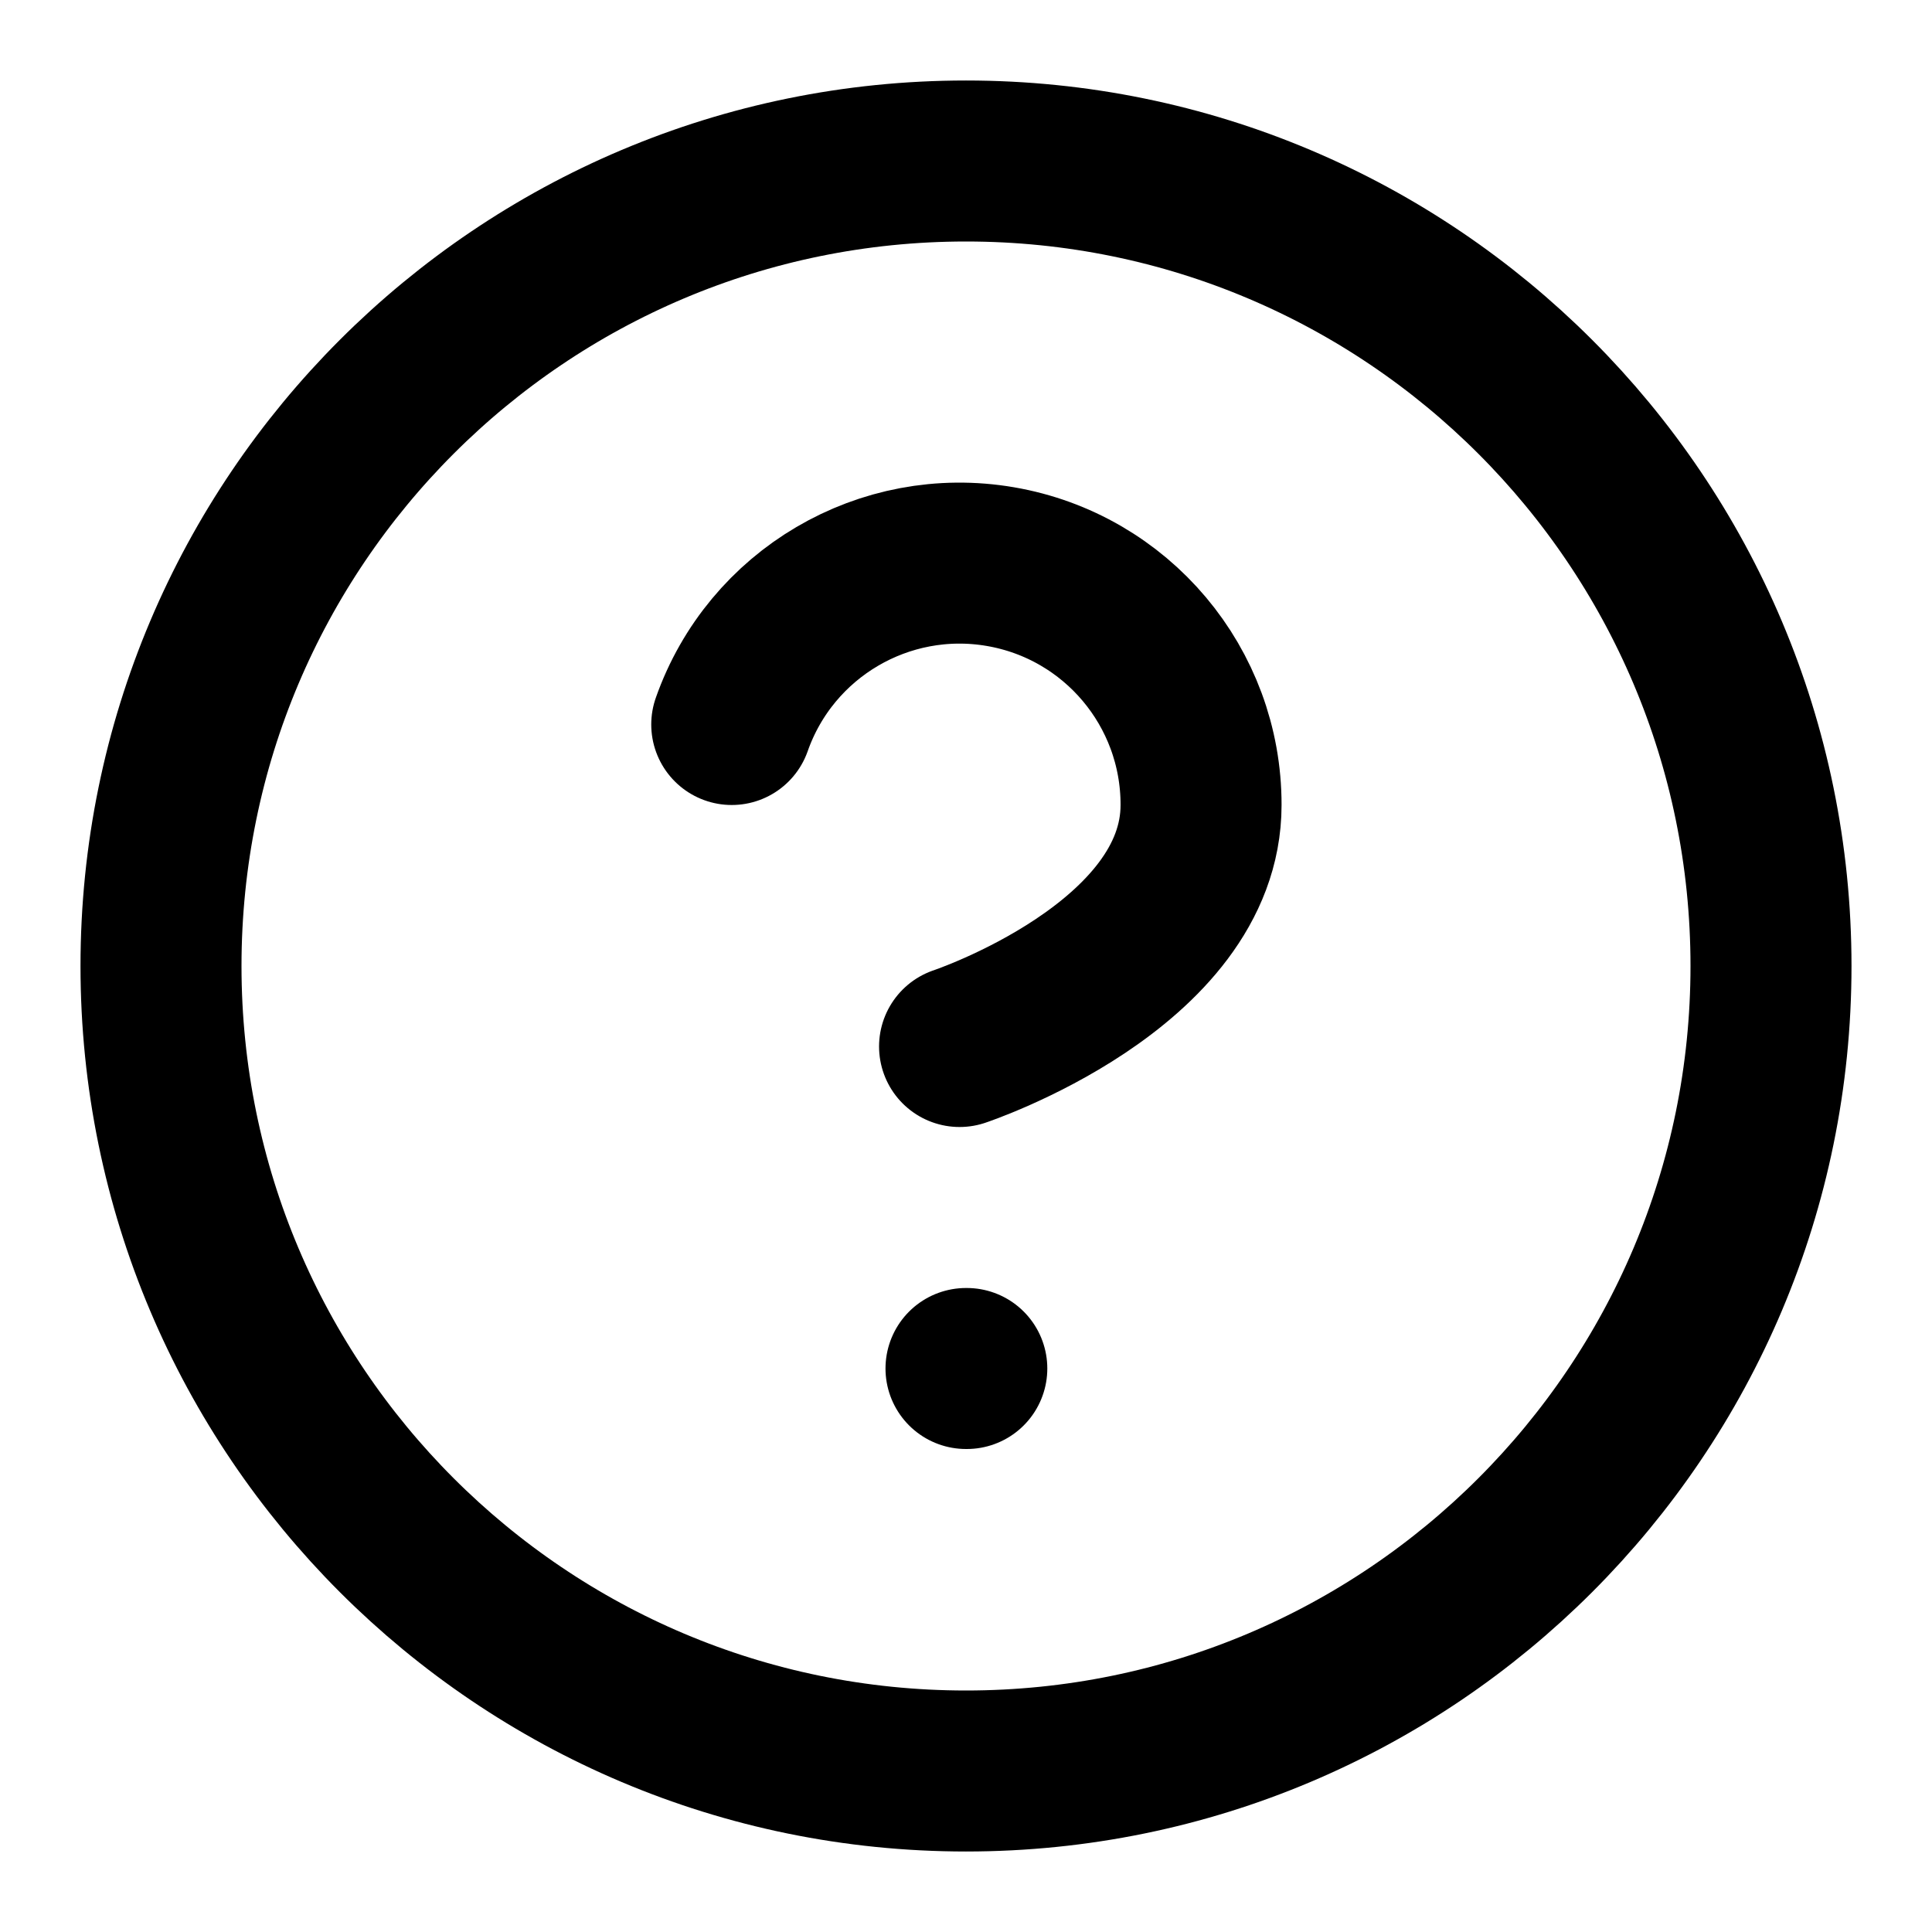
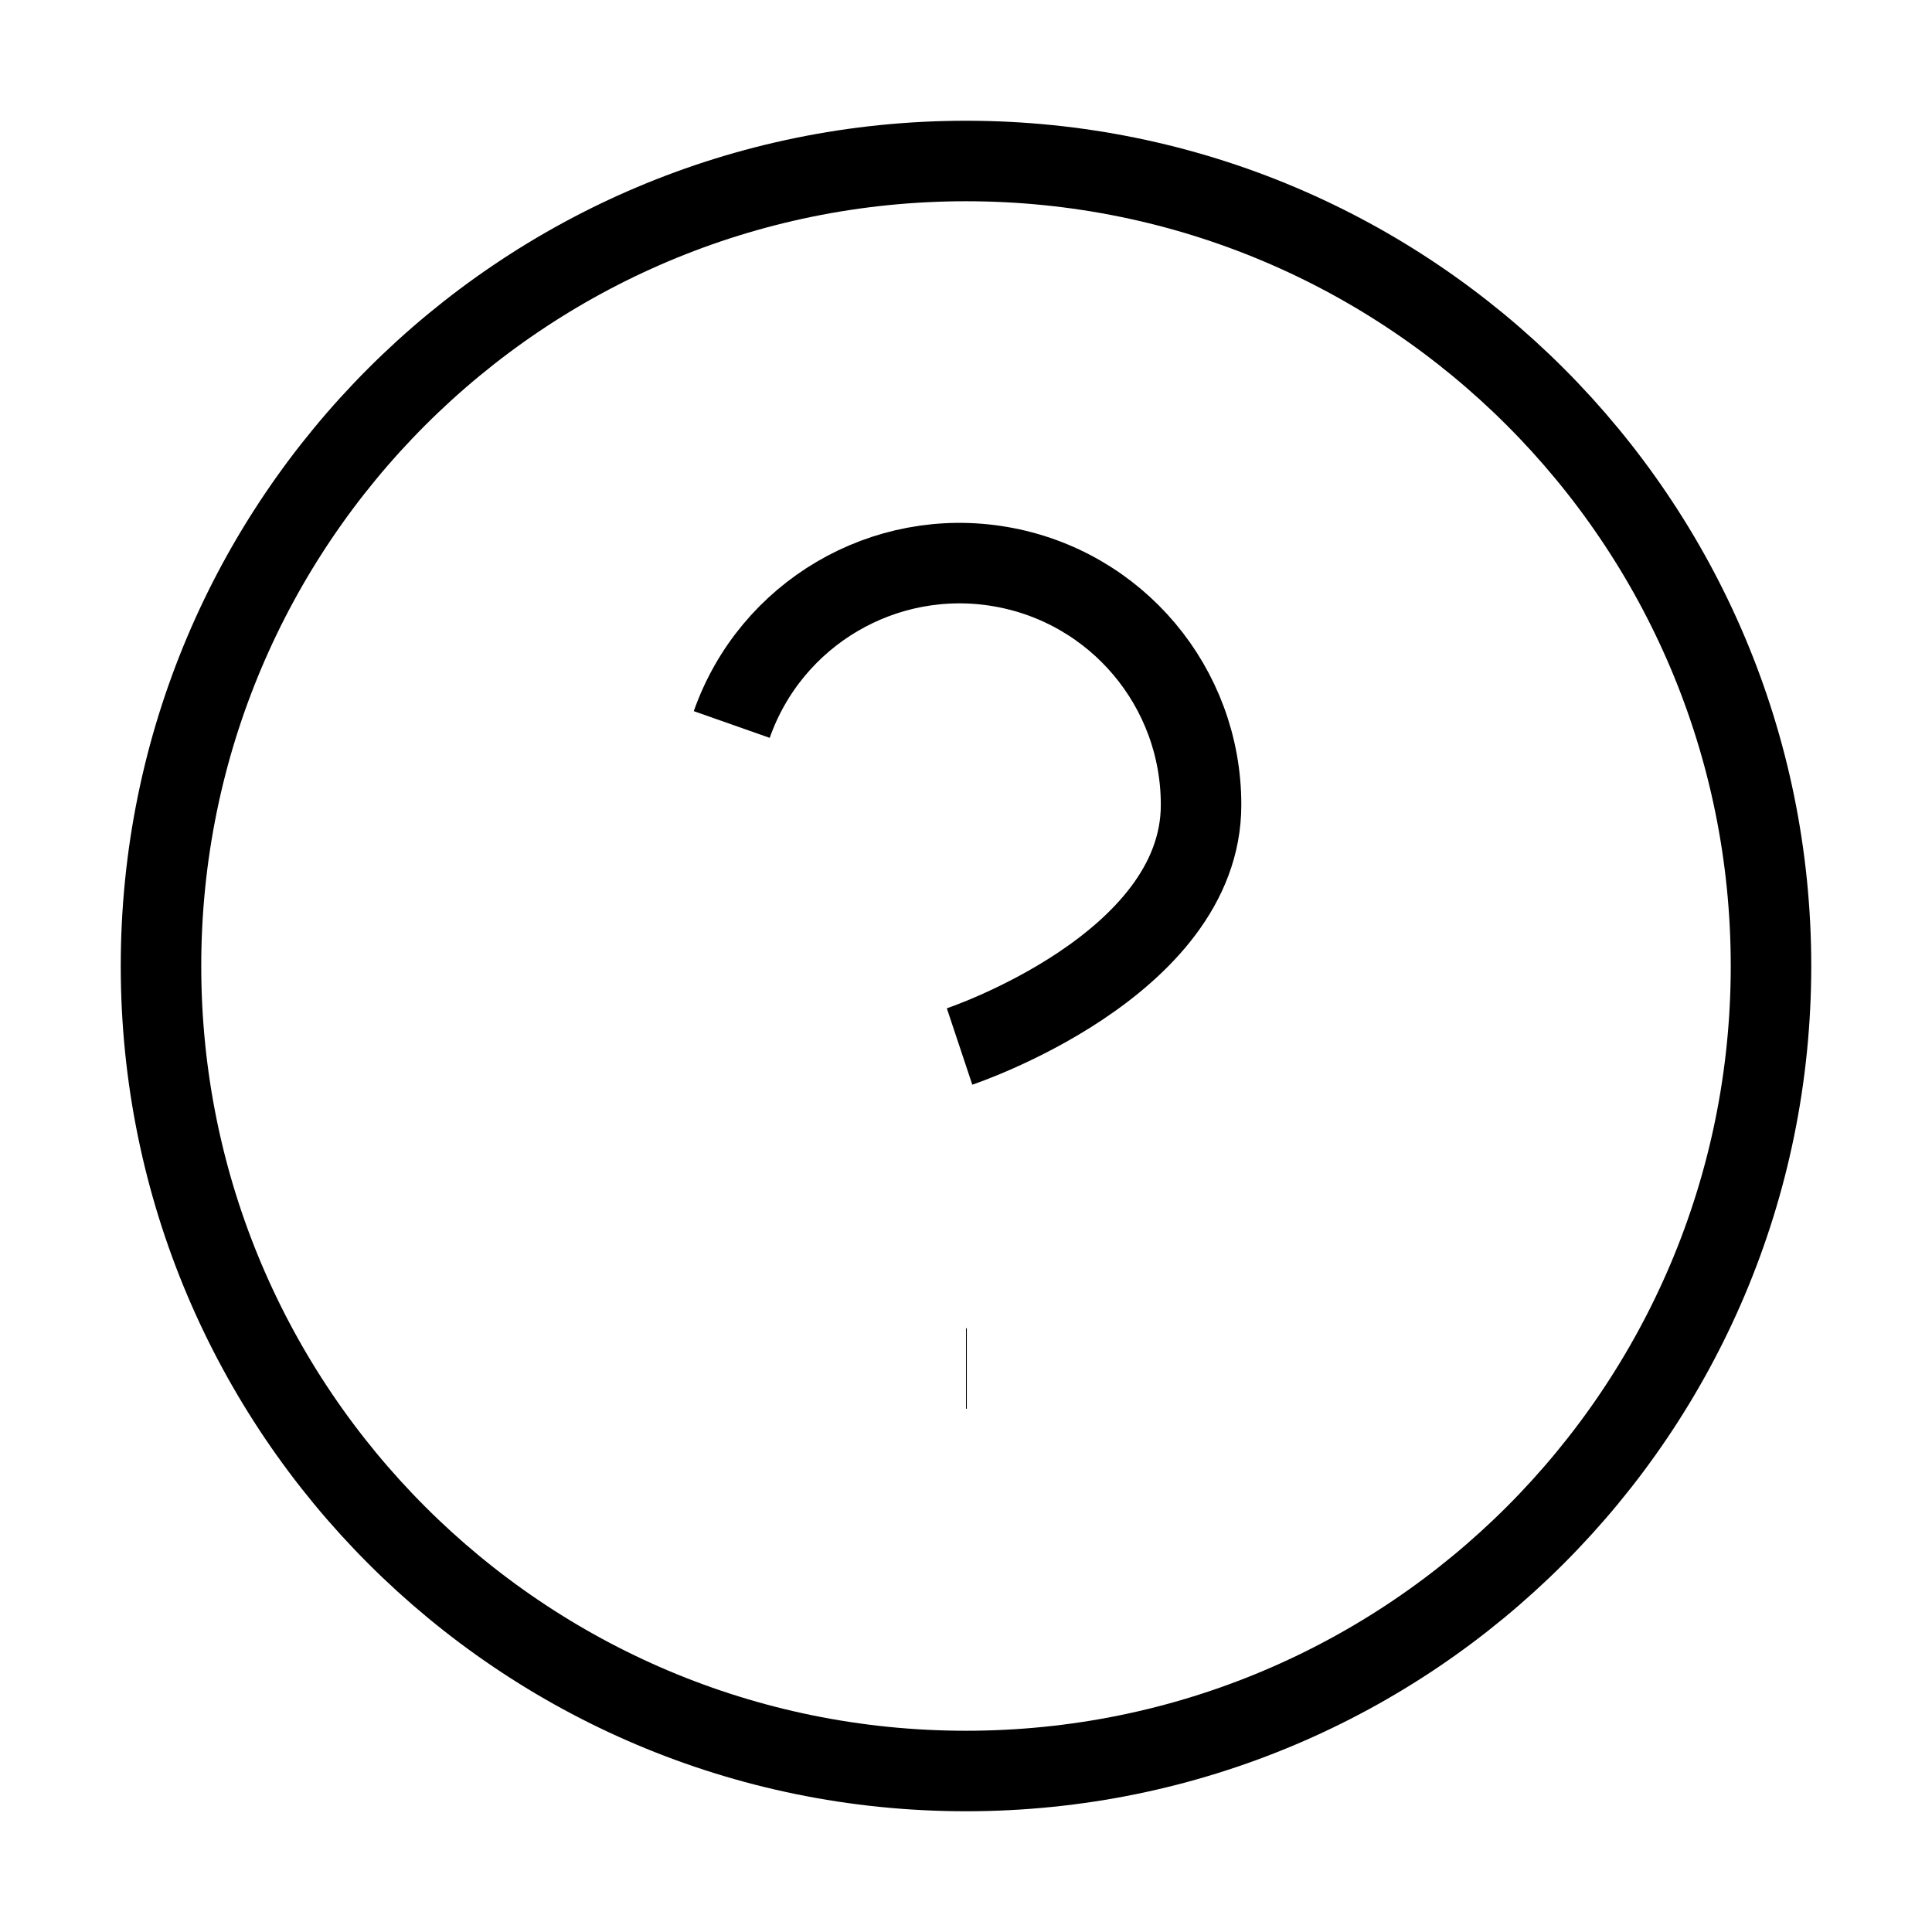
- <svg xmlns="http://www.w3.org/2000/svg" width="24" height="24" viewBox="0 0 24 24" fill="none" stroke="currentColor" stroke-width="2" stroke-linecap="round" stroke-linejoin="round" class="feather feather-help-circle">
+ <svg xmlns="http://www.w3.org/2000/svg" width="24" height="24" viewBox="0 0 24 24" fill="none" stroke="currentColor" strokeWidth="2" strokeLinecap="round" strokeLinejoin="round" className="feather feather-help-circle">
  <circle cx="12" cy="12" r="10" />
  <path d="M9.09 9a3 3 0 0 1 5.83 1c0 2-3 3-3 3" />
  <line x1="12" y1="17" x2="12.01" y2="17" />
</svg>
